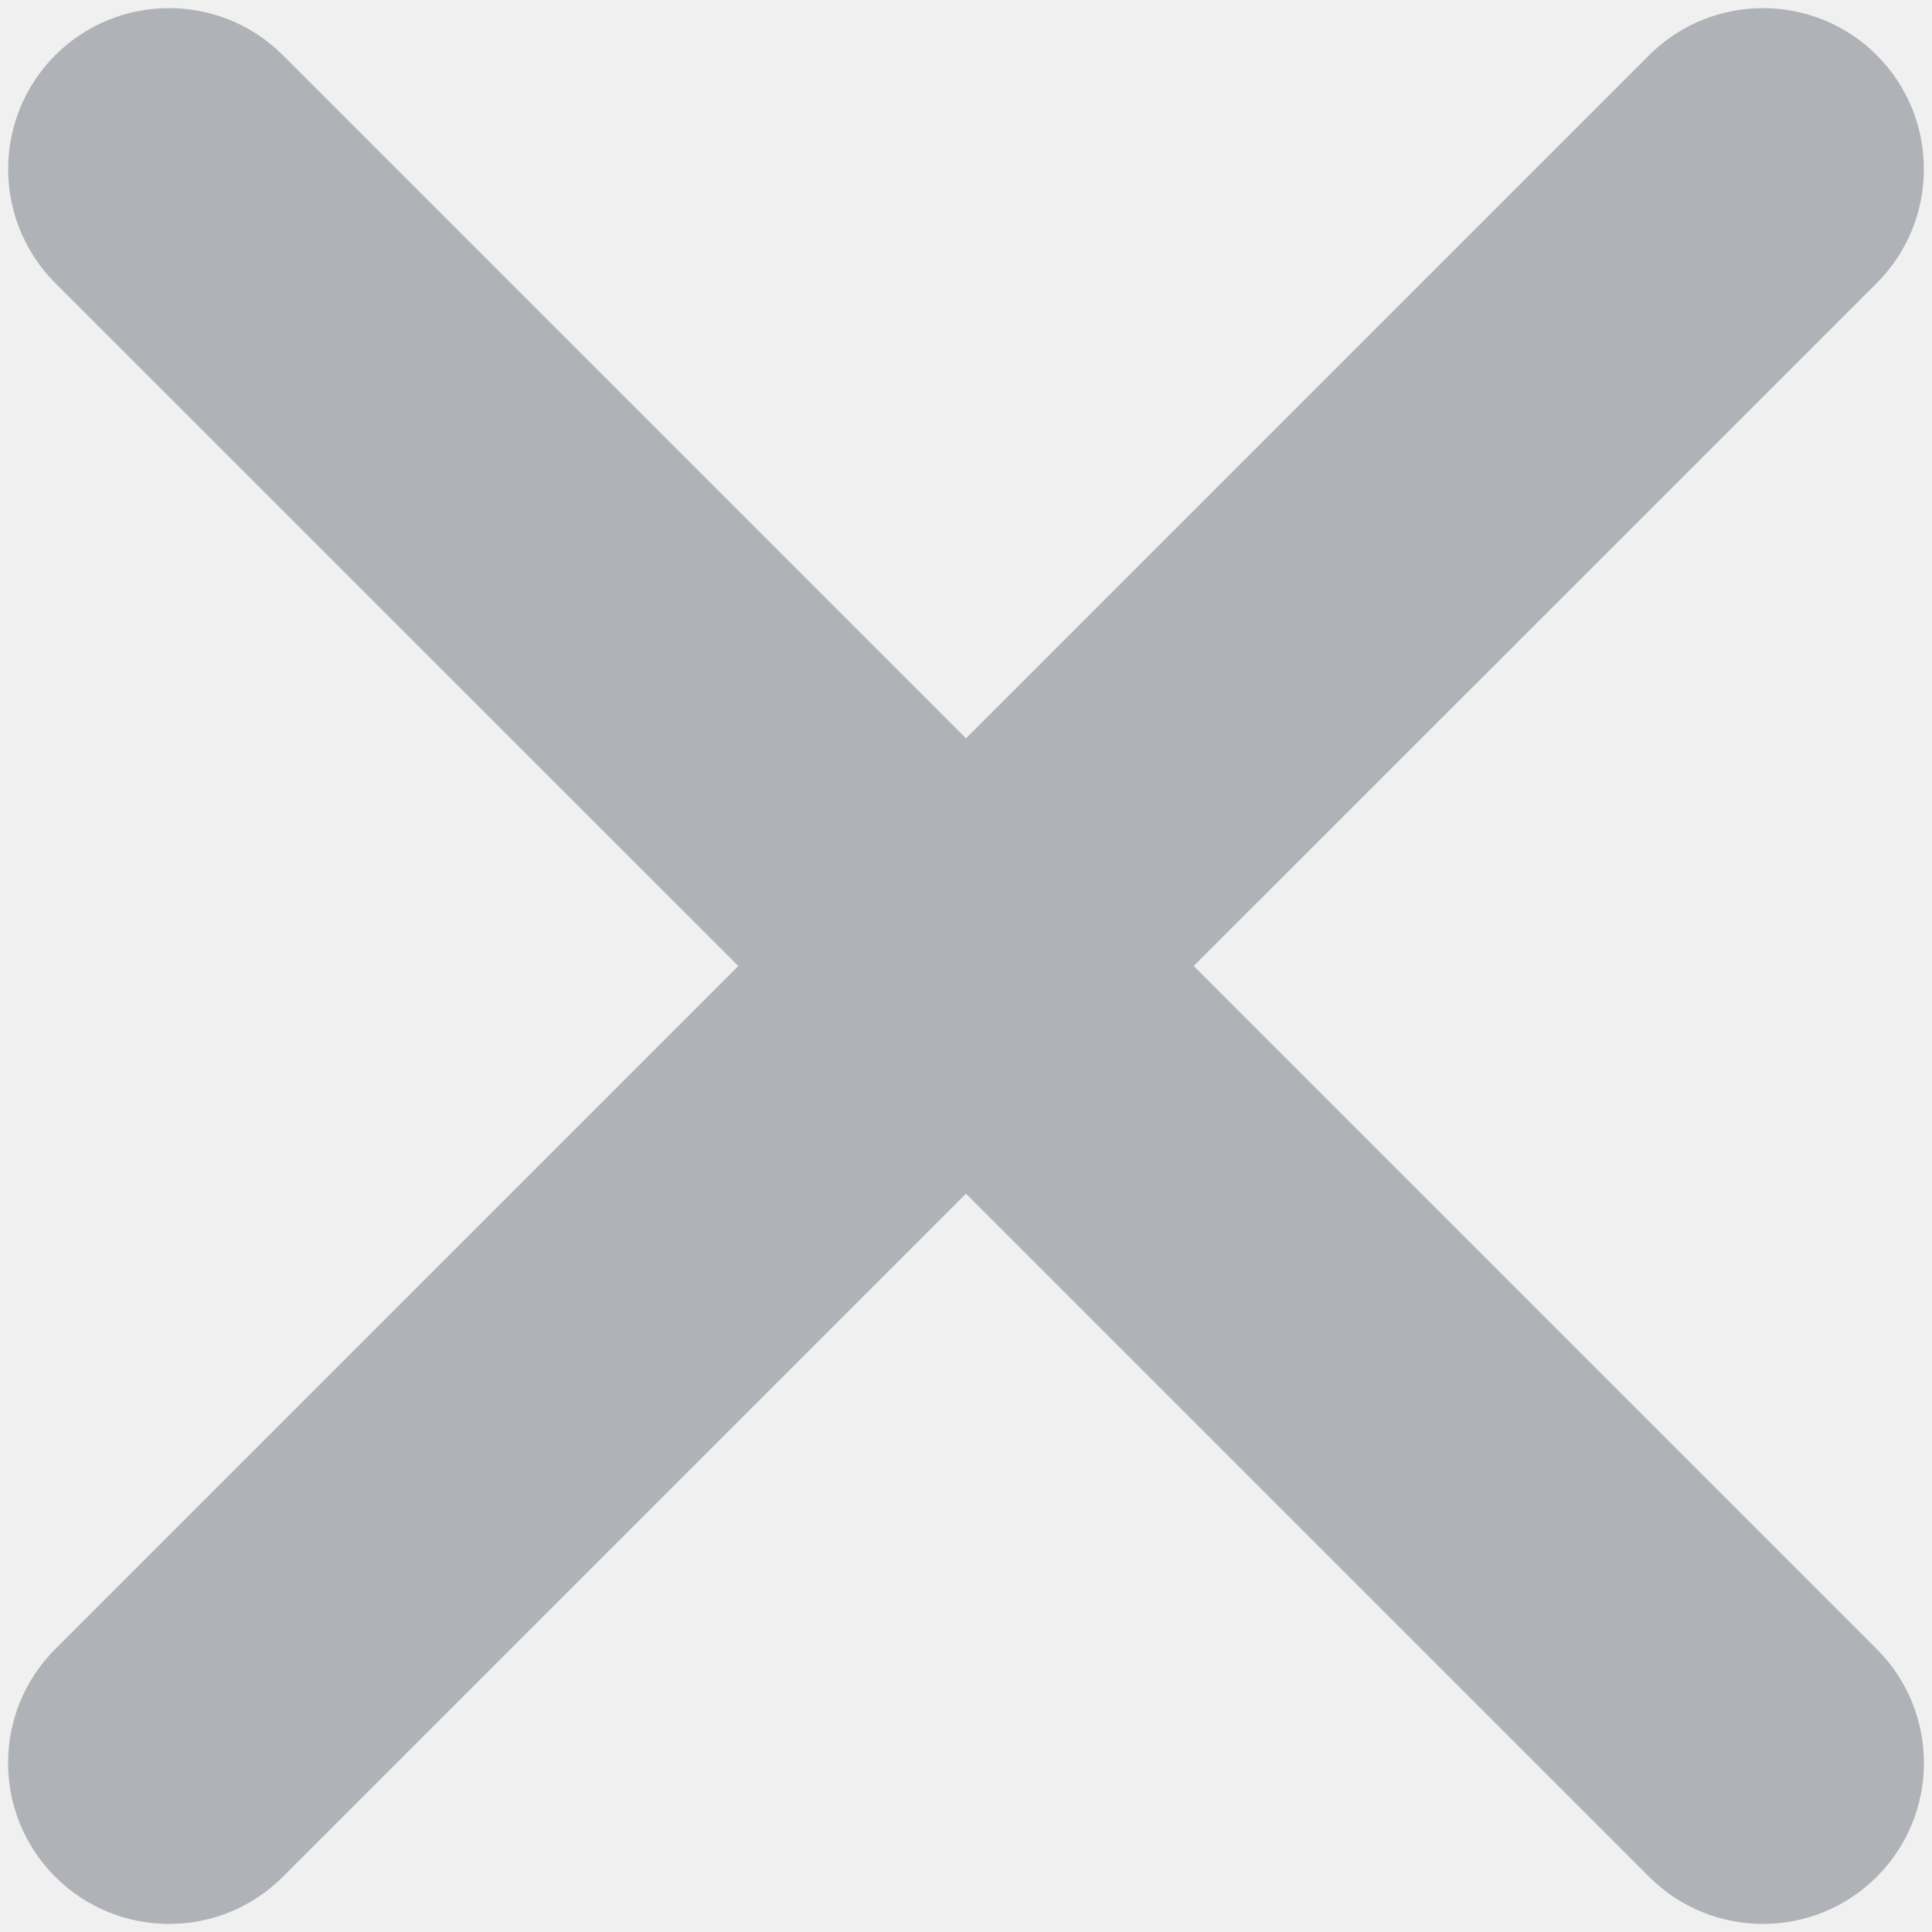
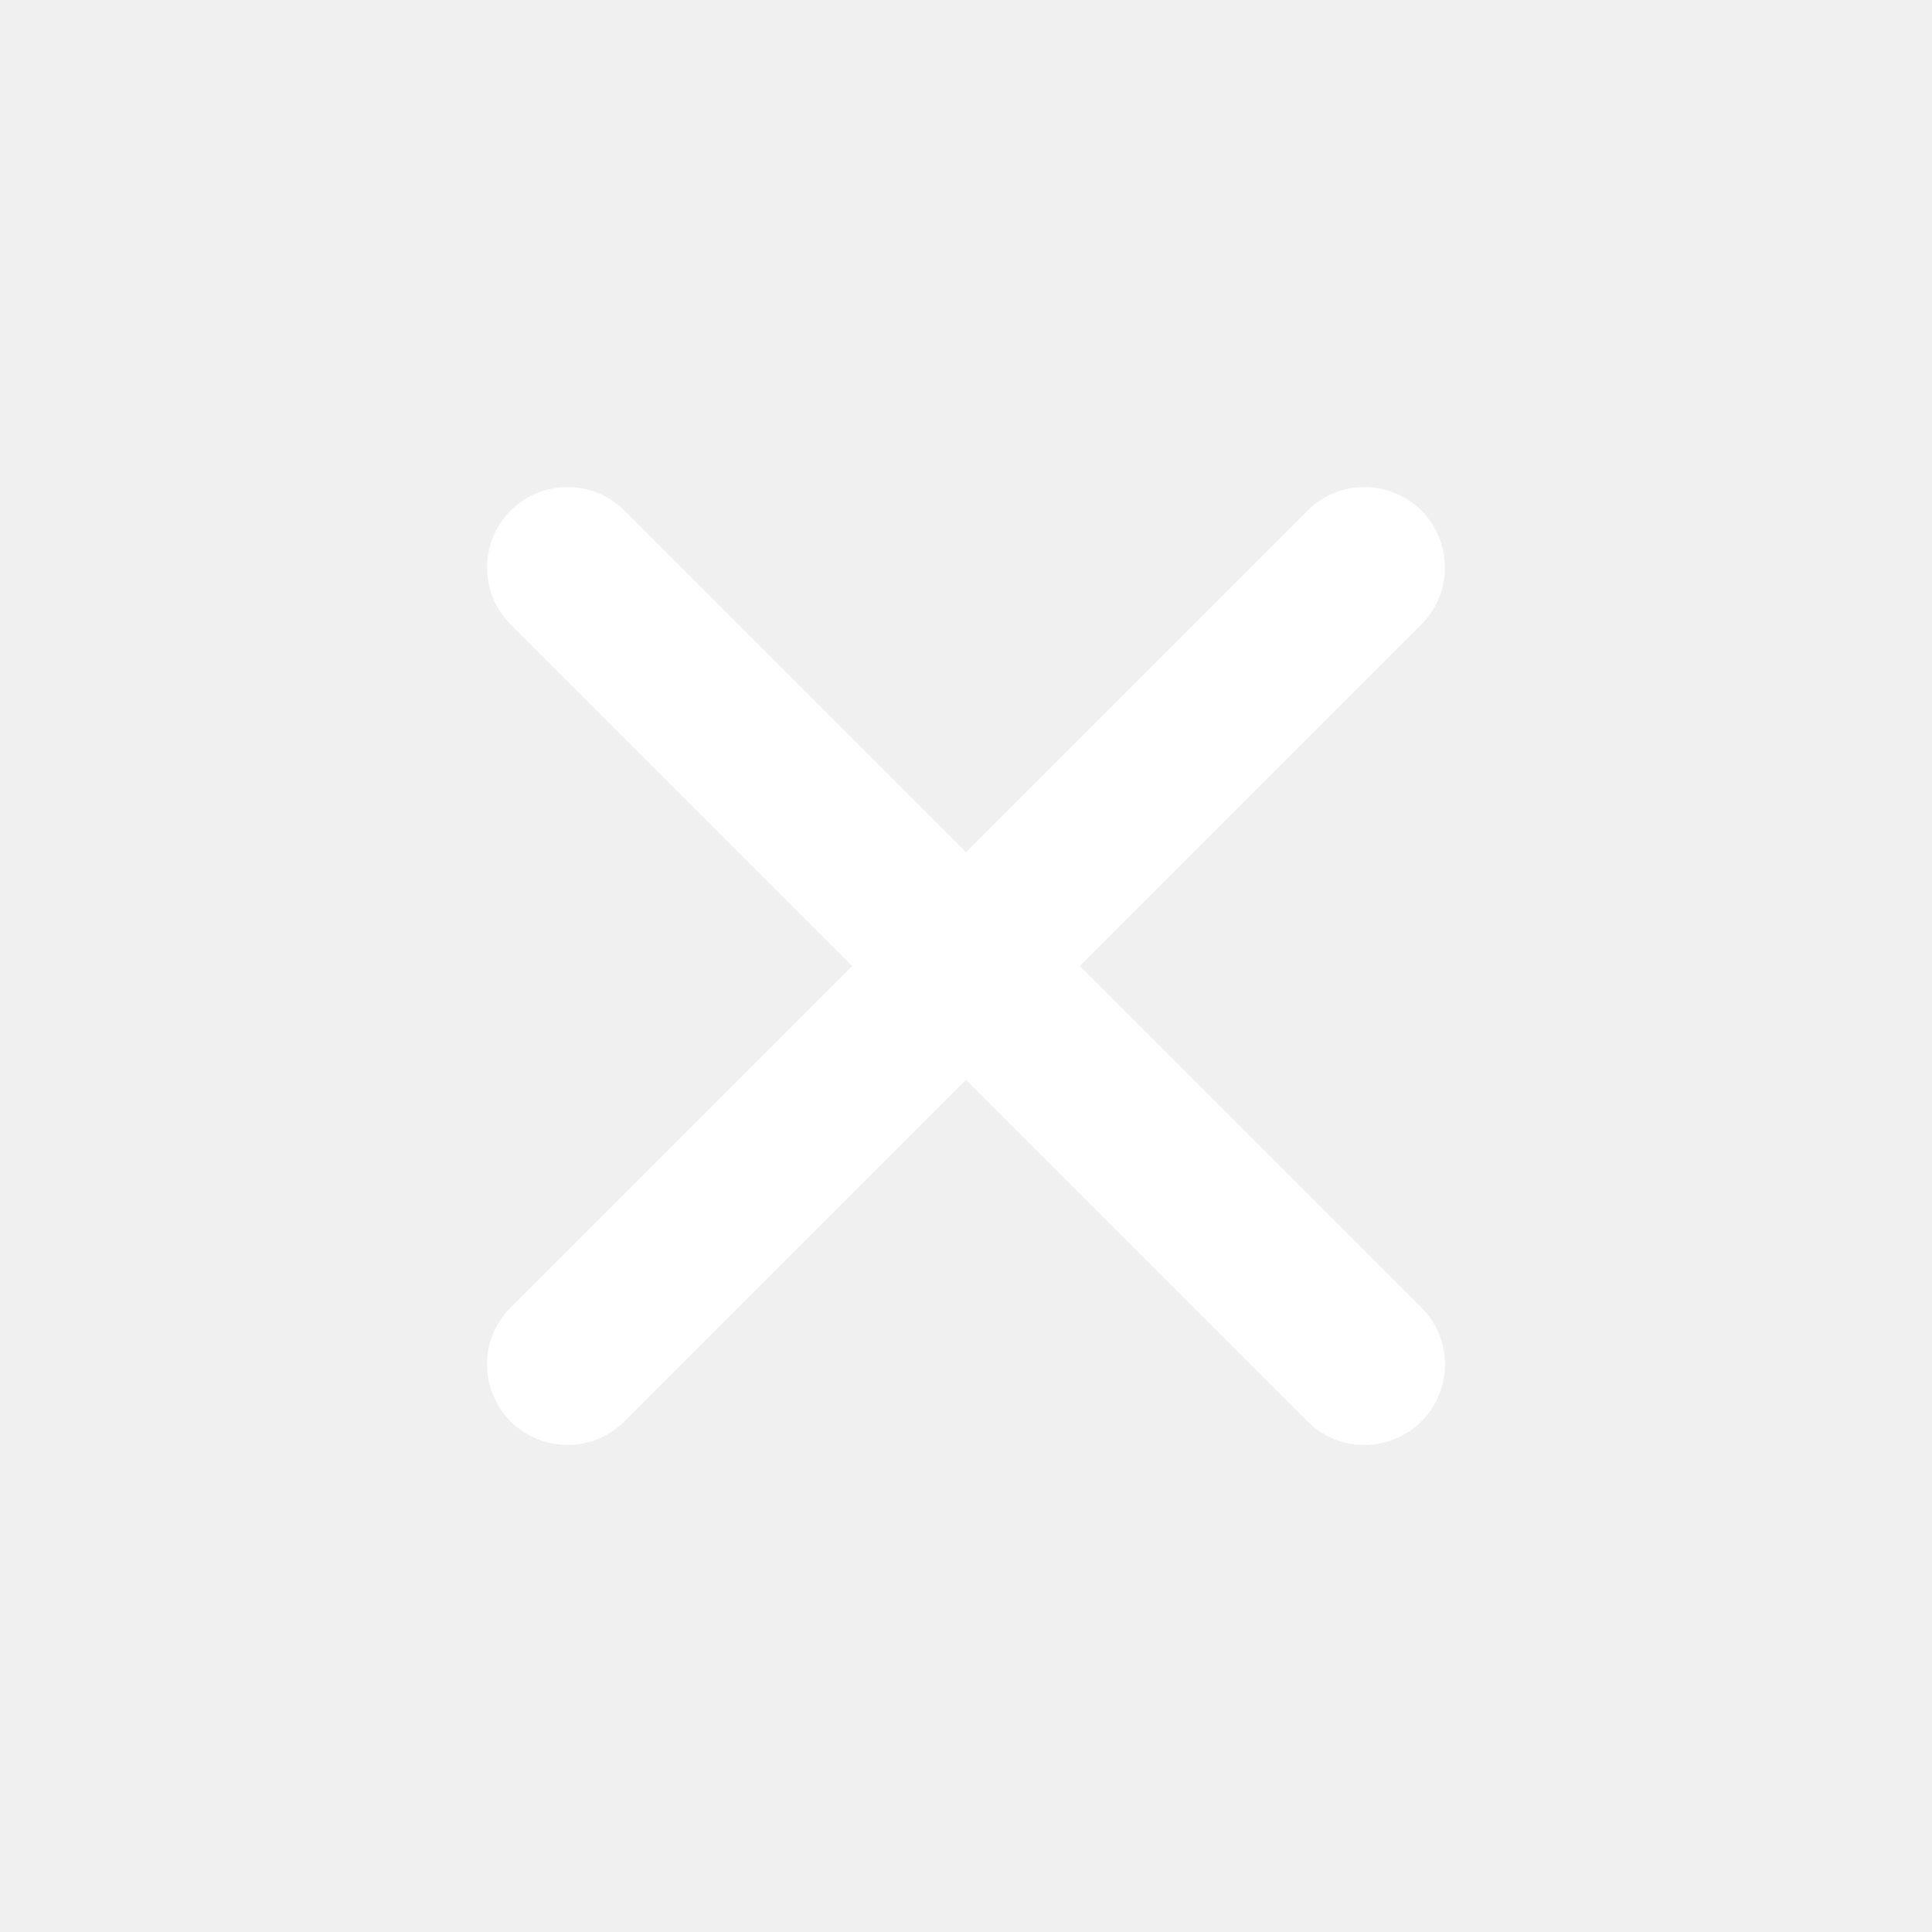
- <svg xmlns="http://www.w3.org/2000/svg" width="12" height="12" viewBox="0 0 12 12" fill="none">
-   <path fill-rule="evenodd" clip-rule="evenodd" d="M11.657 10.243L7.414 6L11.657 1.758C12.047 1.367 12.047 0.734 11.657 0.343C11.267 -0.047 10.633 -0.047 10.243 0.343L6 4.586L1.757 0.343C1.367 -0.047 0.733 -0.047 0.343 0.343C-0.047 0.734 -0.047 1.367 0.343 1.758L4.586 6L0.343 10.243C-0.048 10.634 -0.047 11.267 0.343 11.657C0.733 12.047 1.366 12.048 1.757 11.657L6 7.414L10.243 11.657C10.634 12.048 11.267 12.047 11.657 11.657C12.047 11.267 12.048 10.634 11.657 10.243Z" fill="#AFB2B6" />
+ <svg xmlns="http://www.w3.org/2000/svg" width="24" height="24" viewBox="0 0 24 24" fill="none">
+   <path fill-rule="evenodd" clip-rule="evenodd" d="M17.657 16.243L13.414 12L17.657 7.757C18.047 7.367 18.047 6.733 17.657 6.343C17.267 5.953 16.633 5.953 16.243 6.343L12 10.586L7.757 6.343C7.367 5.953 6.733 5.953 6.343 6.343C5.953 6.733 5.953 7.367 6.343 7.757L10.586 12L6.343 16.243C5.952 16.634 5.953 17.267 6.343 17.657C6.733 18.047 7.366 18.048 7.757 17.657L12 13.414L16.243 17.657C16.634 18.048 17.267 18.047 17.657 17.657C18.047 17.267 18.048 16.634 17.657 16.243Z" fill="white" />
</svg>
